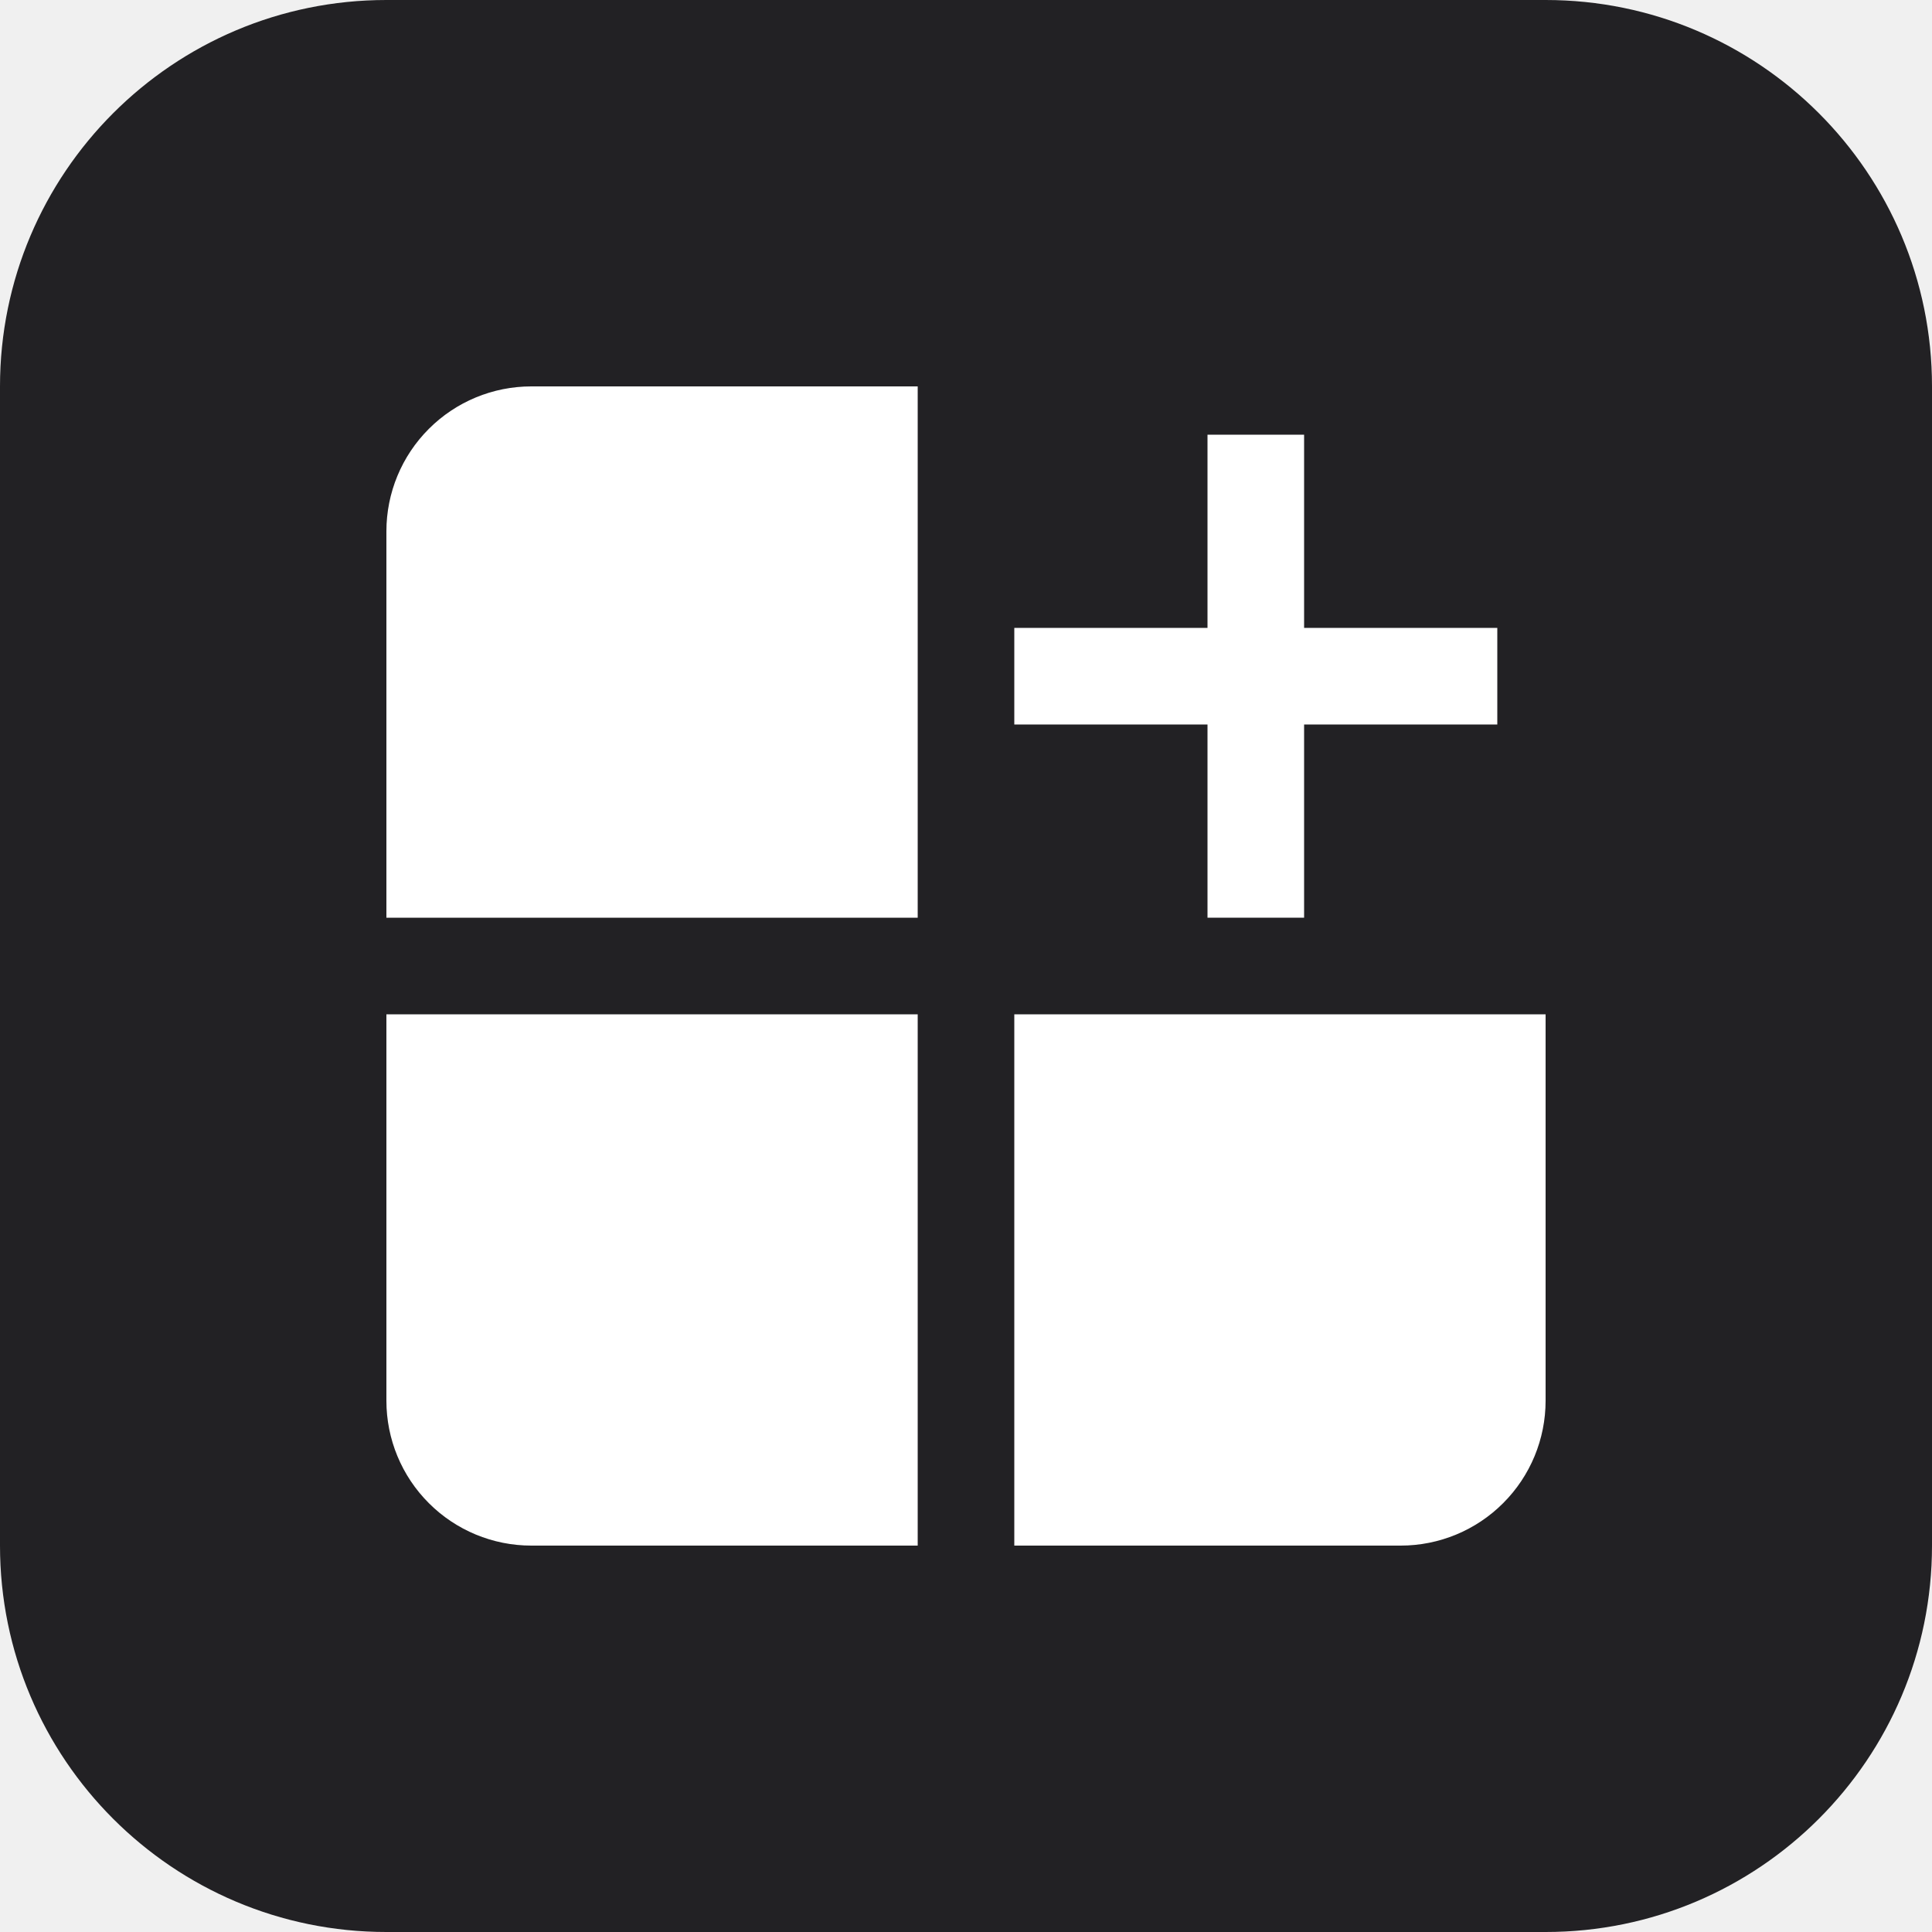
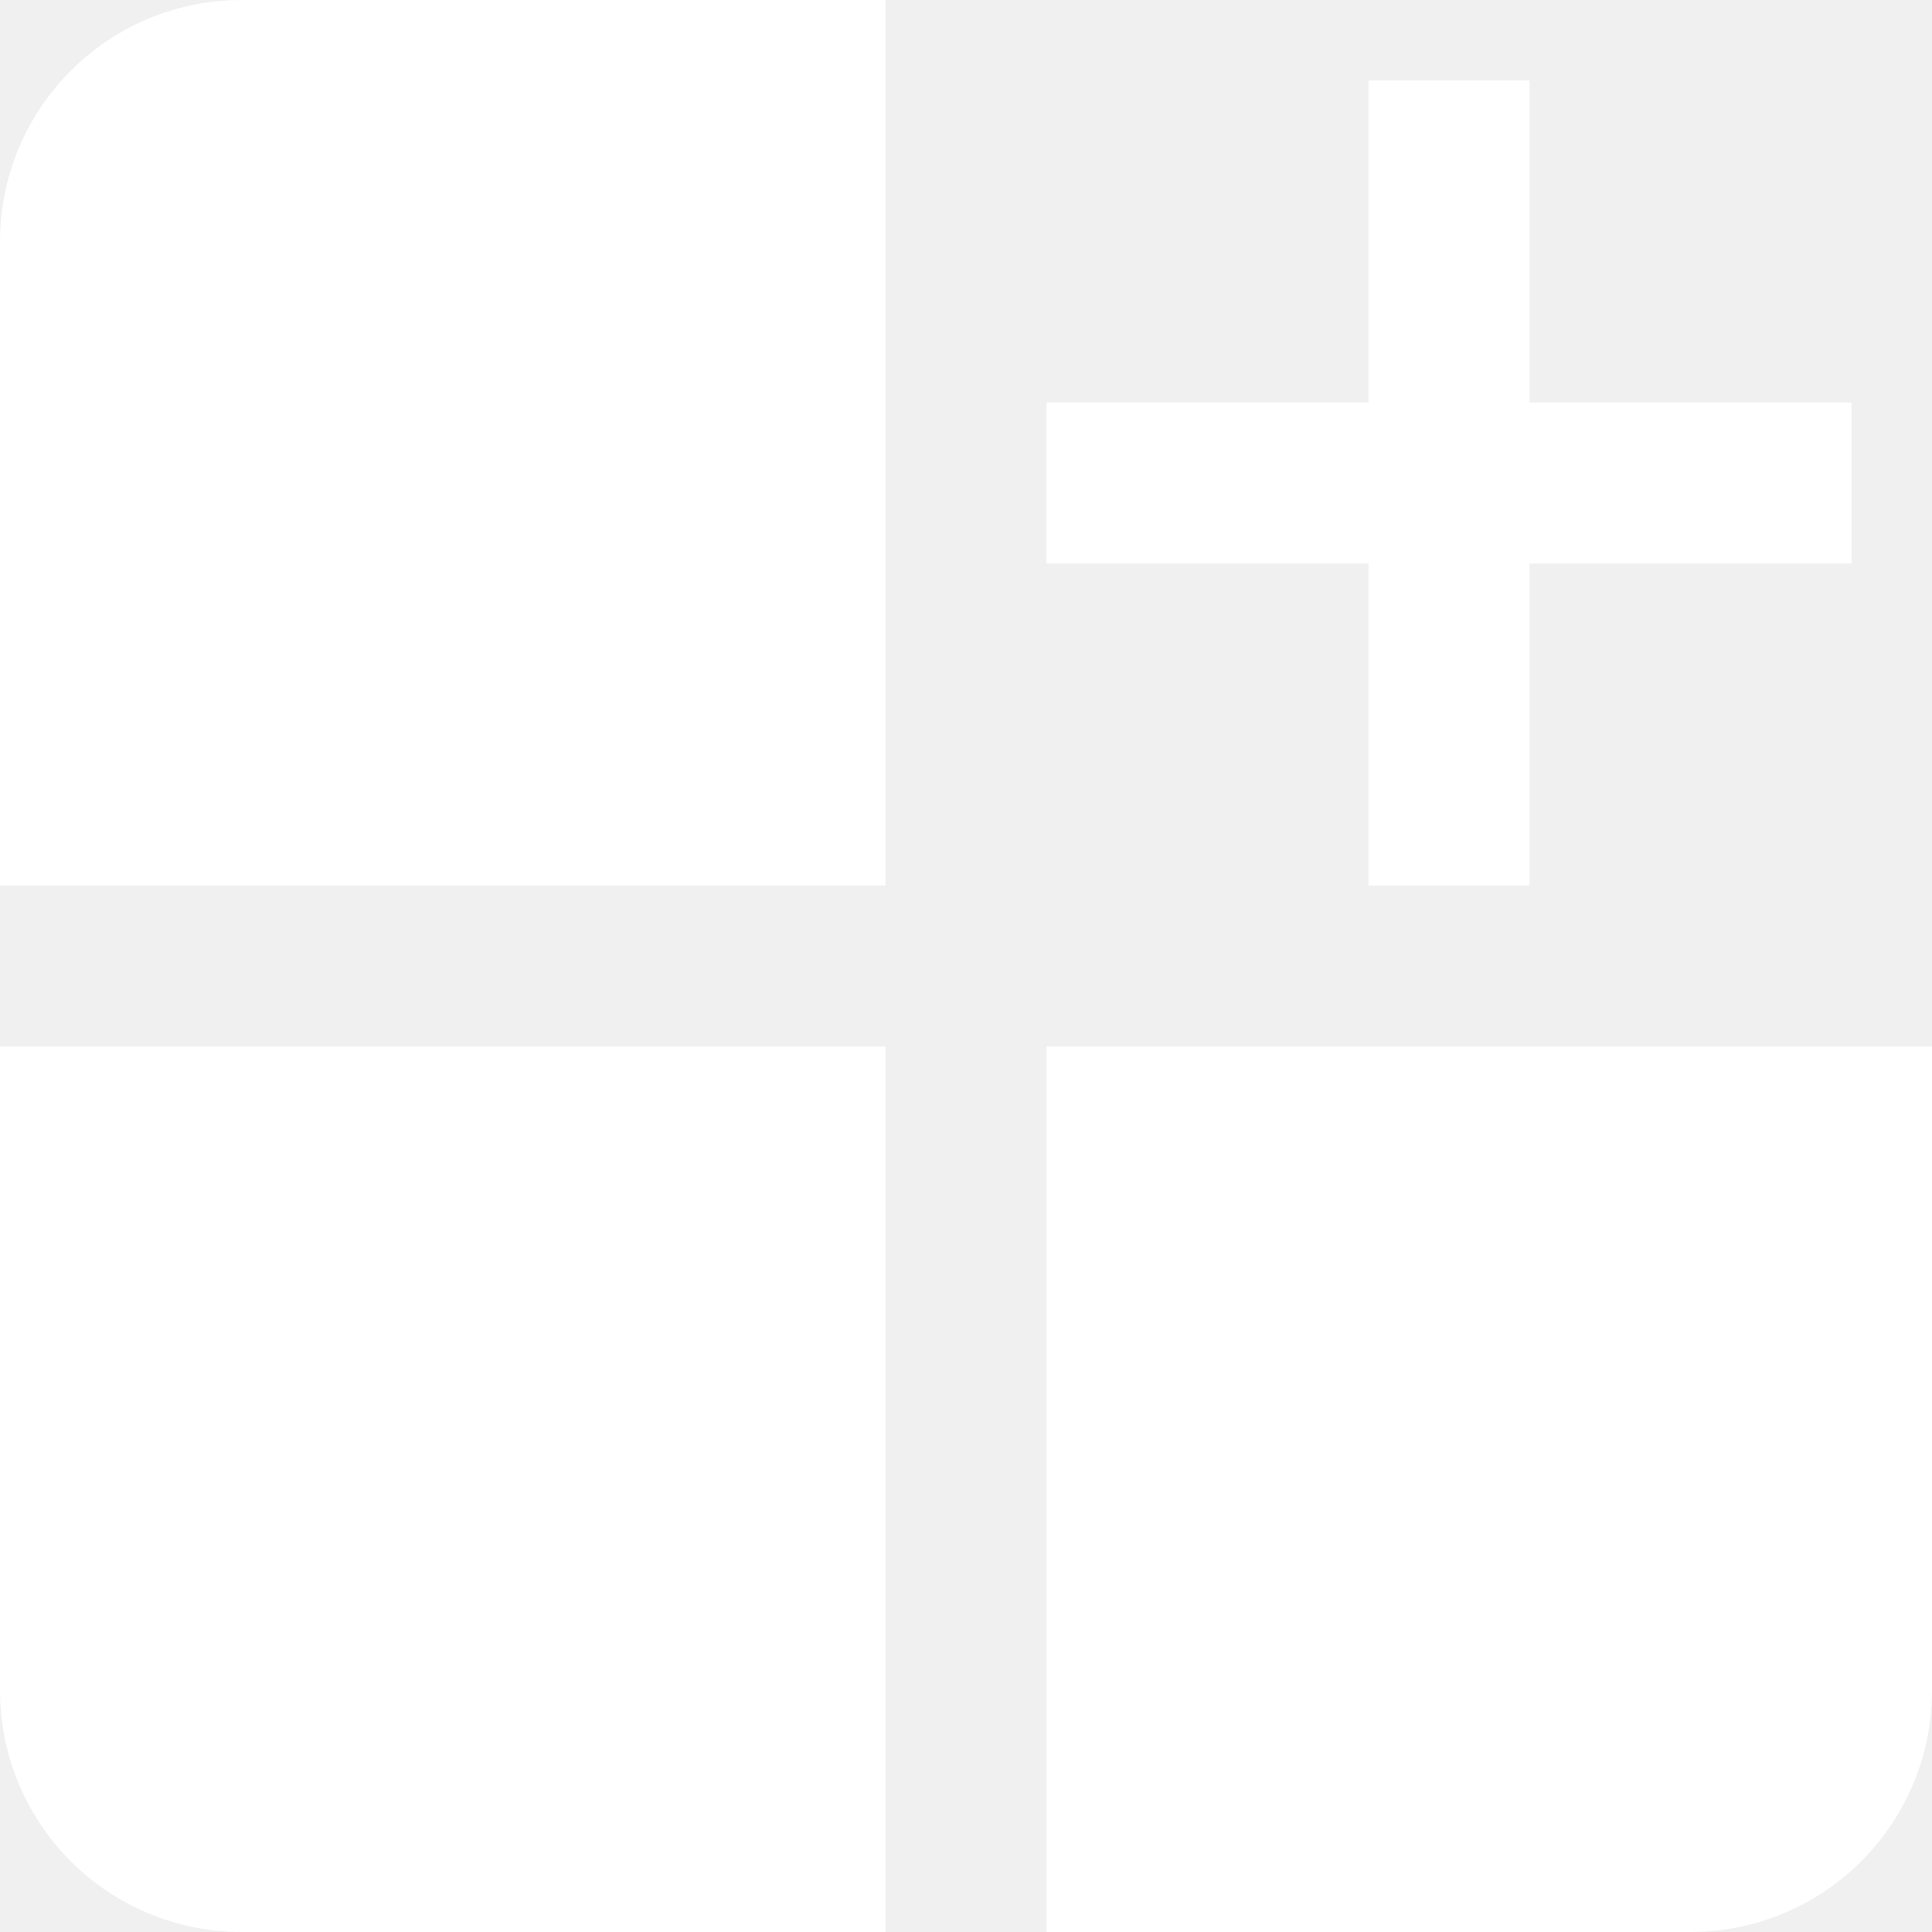
- <svg xmlns="http://www.w3.org/2000/svg" width="40" height="40" viewBox="0 0 40 40" fill="none">
-   <rect width="40" height="40" rx="8" fill="#222124" />
-   <g clip-path="url(#clip0_33_3171)">
-     <path d="M8 11V19H19V8H11C10.204 8 9.441 8.316 8.879 8.879C8.316 9.441 8 10.204 8 11Z" fill="white" />
-     <path d="M8 29C8 29.796 8.316 30.559 8.879 31.121C9.441 31.684 10.204 32 11 32H19V21H8V29Z" fill="white" />
-     <path d="M21 21V32H29C29.796 32 30.559 31.684 31.121 31.121C31.684 30.559 32 29.796 32 29V21H21Z" fill="white" />
-     <path d="M25 19H27V15H31V13H27V9H25V13H21V15H25V19Z" fill="white" />
+ <svg xmlns="http://www.w3.org/2000/svg" width="24" height="24" viewBox="0 0 24 24" fill="none">
+   <g clip-path="url(#clip0_214_1207)">
+     <path d="M0 3V11H11V0H3C2.204 0 1.441 0.316 0.879 0.879C0.316 1.441 0 2.204 0 3Z" fill="white" />
+     <path d="M0 21C0 21.796 0.316 22.559 0.879 23.121C1.441 23.684 2.204 24 3 24H11V13H0V21Z" fill="white" />
+     <path d="M13 13V24H21C21.796 24 22.559 23.684 23.121 23.121C23.684 22.559 24 21.796 24 21V13H13Z" fill="white" />
+     <path d="M17 11H19V7H23V5H19V1H17V5H13V7H17V11Z" fill="white" />
  </g>
  <defs>
-     <clipPath id="clip0_33_3171">
-       <rect width="24" height="24" fill="white" transform="translate(8 8)" />
+     <clipPath id="clip0_214_1207">
+       <rect width="24" height="24" fill="white" />
    </clipPath>
  </defs>
</svg>
